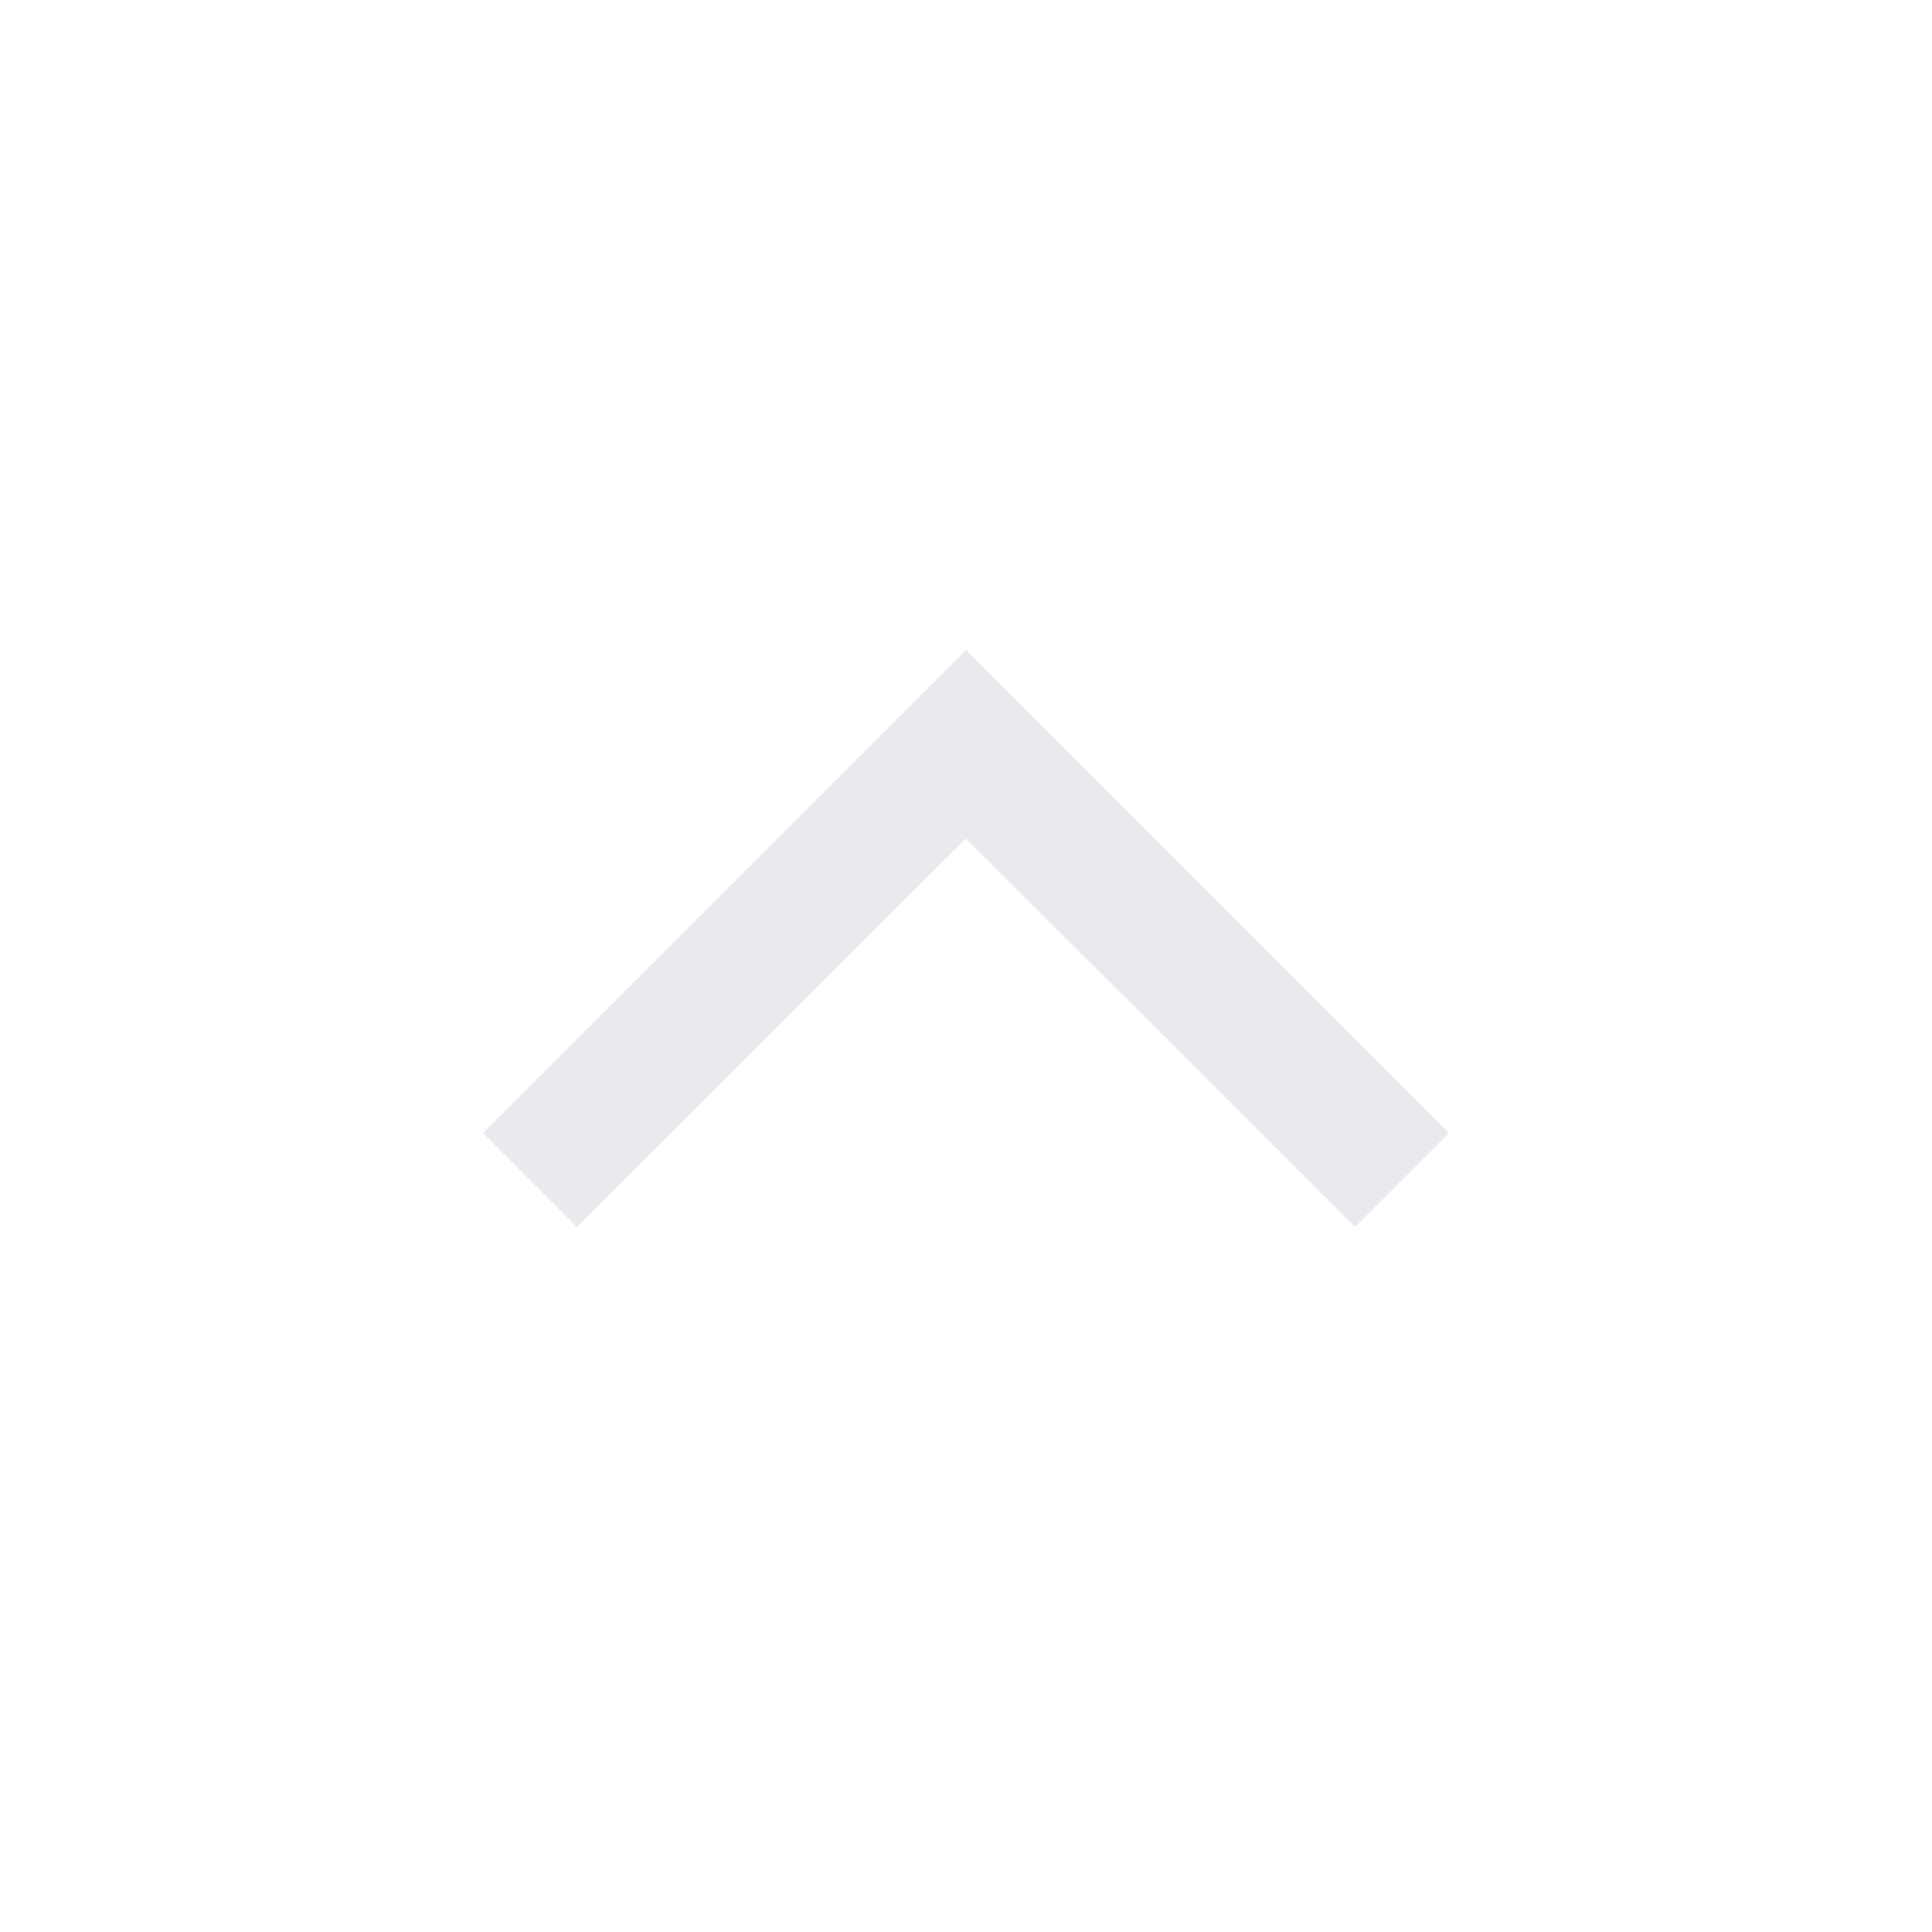
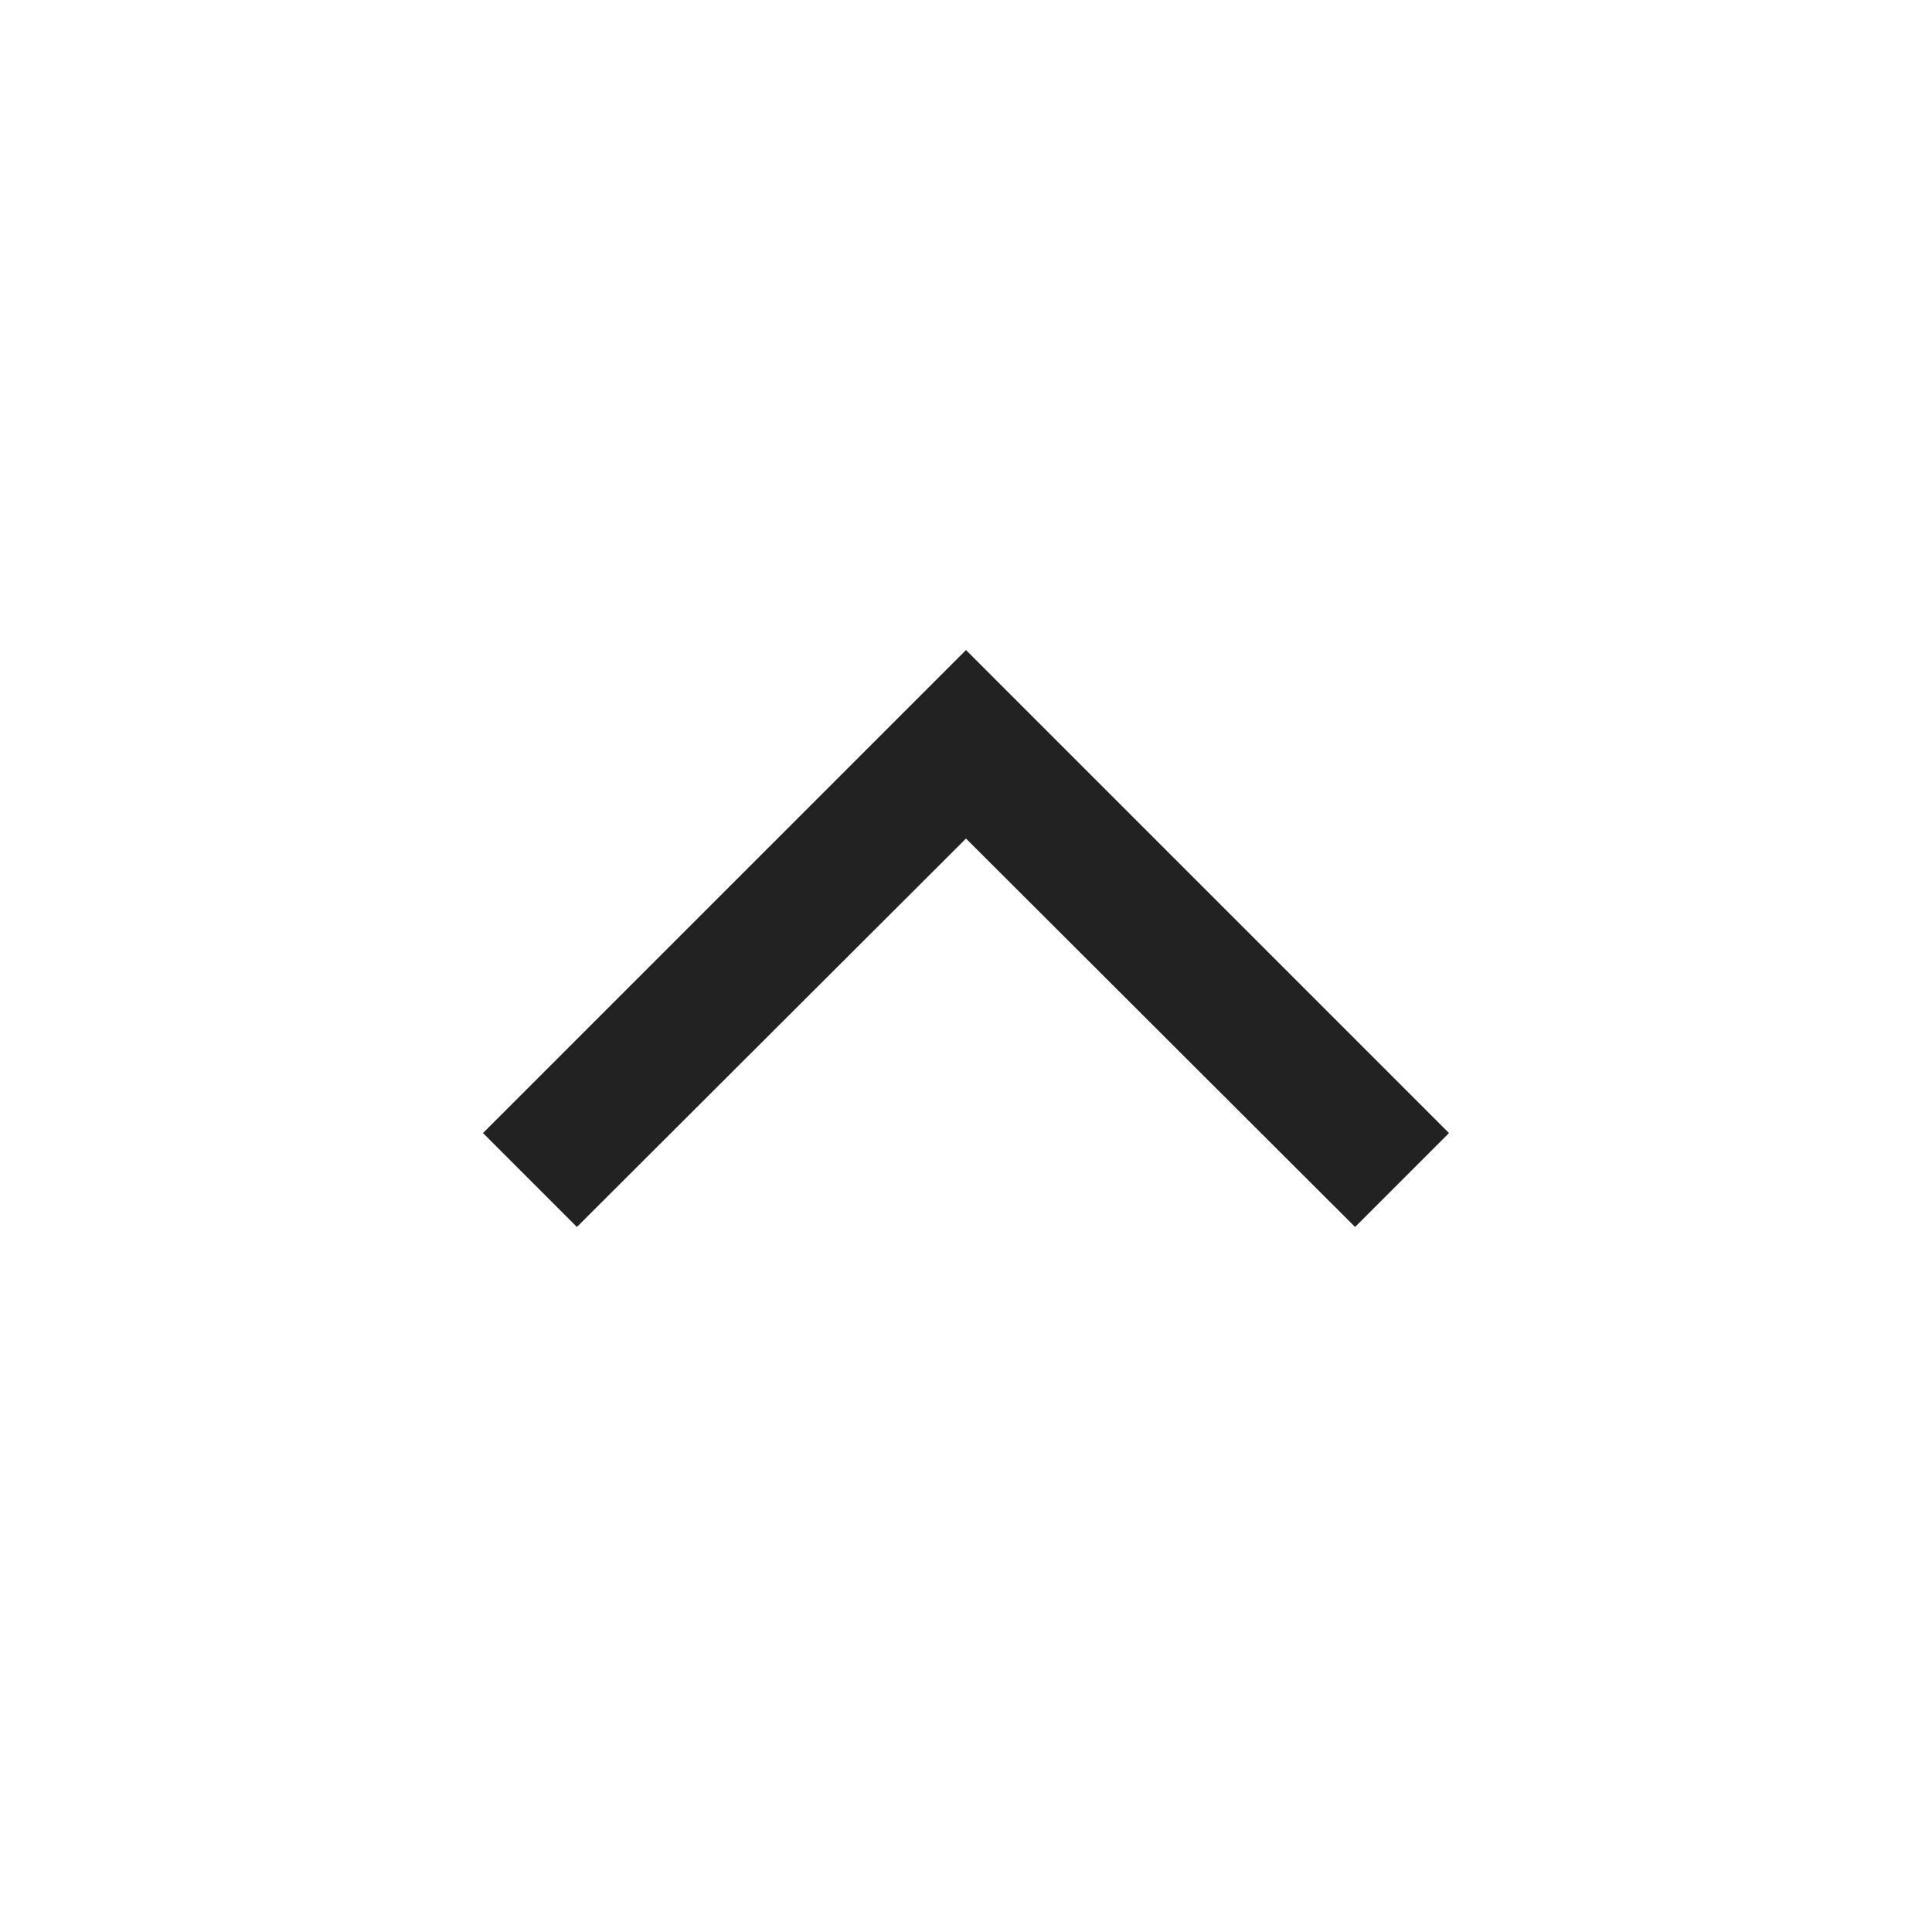
- <svg xmlns="http://www.w3.org/2000/svg" height="40px" viewBox="0 -960 960 960" width="40px" fill="#e8eaed">
+ <svg xmlns="http://www.w3.org/2000/svg" height="40px" viewBox="0 -960 960 960" width="40px" fill="#222">
  <path d="M286.67-350.33 240-397l240-240 240 240-46.67 46.67-193.33-193-193.33 193Z" />
</svg>
